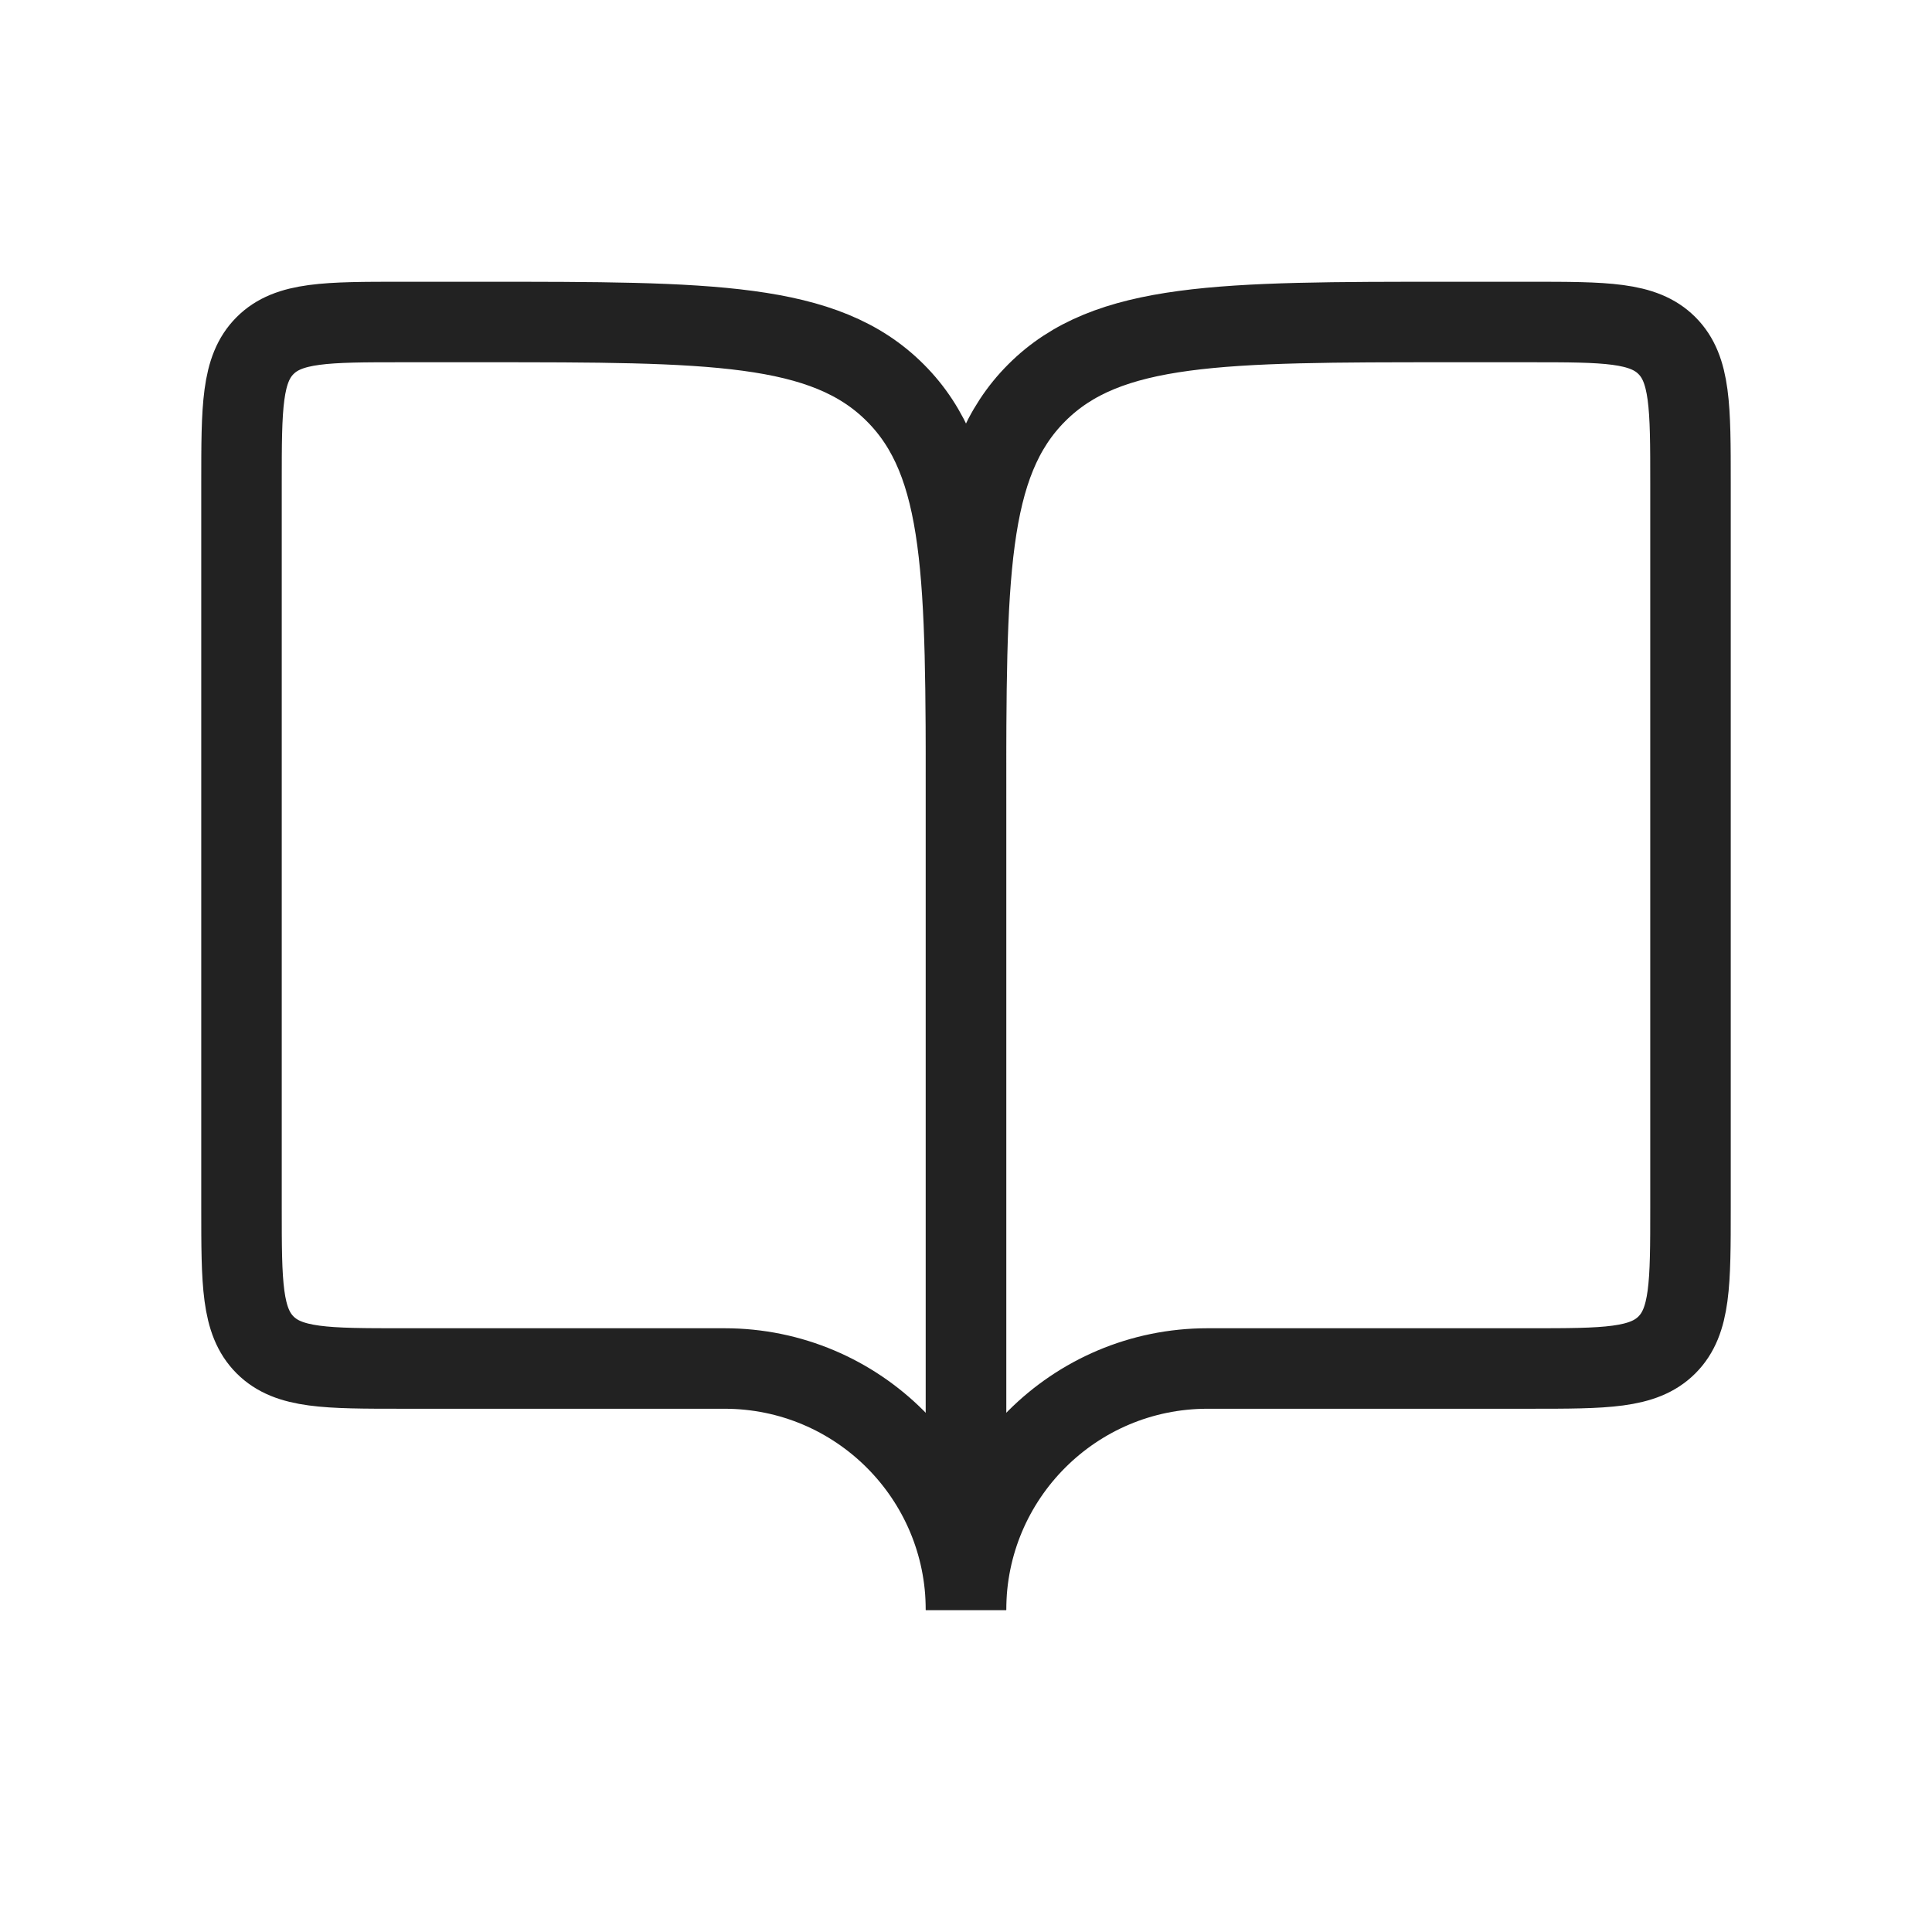
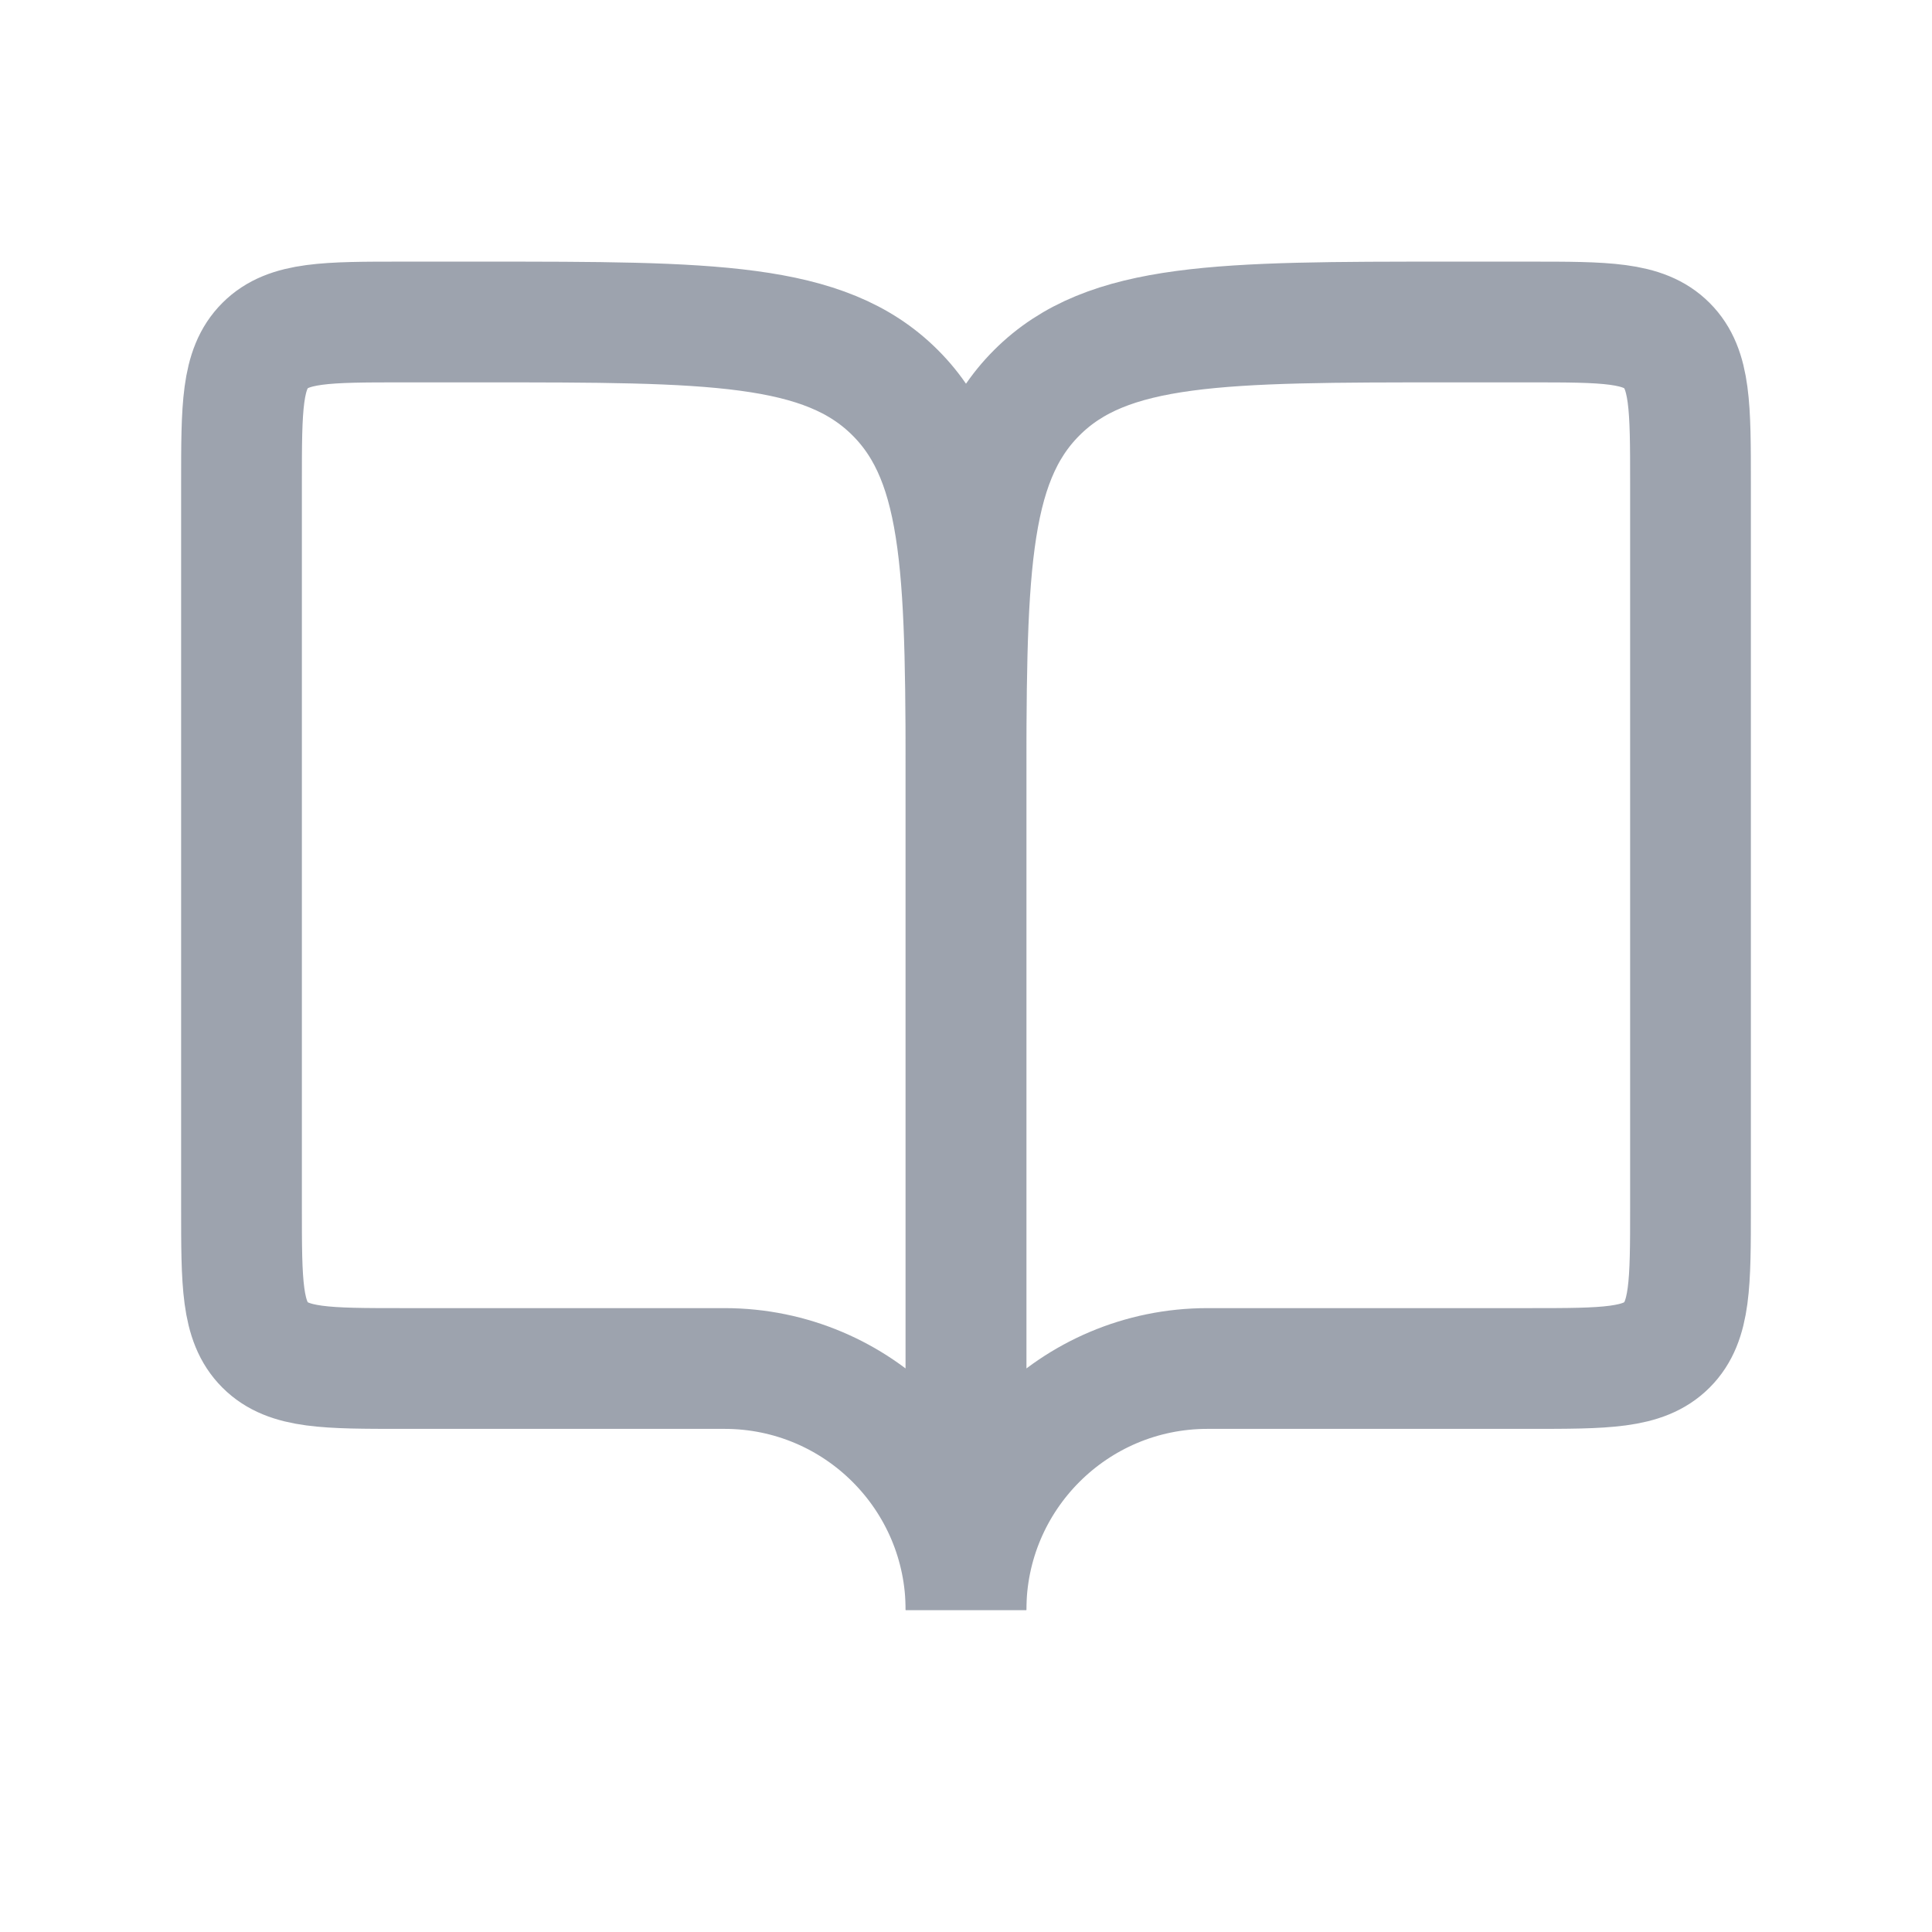
<svg xmlns="http://www.w3.org/2000/svg" width="24" height="24" viewBox="0 0 24 24" fill="none">
-   <path d="M5 17H9C10.657 17 12 18.343 12 20V10C12 7.172 12 5.757 11.121 4.879C10.243 4 8.828 4 6 4H5C4.057 4 3.586 4 3.293 4.293C3 4.586 3 5.057 3 6V15C3 15.943 3 16.414 3.293 16.707C3.586 17 4.057 17 5 17Z" stroke="#222222" />
-   <path d="M19 17H15C13.343 17 12 18.343 12 20V10C12 7.172 12 5.757 12.879 4.879C13.757 4 15.172 4 18 4H19C19.943 4 20.414 4 20.707 4.293C21 4.586 21 5.057 21 6V15C21 15.943 21 16.414 20.707 16.707C20.414 17 19.943 17 19 17Z" stroke="#222222" />
+   <path d="M5 17H9C10.657 17 12 18.343 12 20V10C12 7.172 12 5.757 11.121 4.879C10.243 4 8.828 4 6 4H5C4.057 4 3.586 4 3.293 4.293C3 4.586 3 5.057 3 6V15C3 15.943 3 16.414 3.293 16.707C3.586 17 4.057 17 5 17Z" stroke="#9DA3AE" stroke-width="1.5" />
+   <path d="M19 17H15C13.343 17 12 18.343 12 20V10C12 7.172 12 5.757 12.879 4.879C13.757 4 15.172 4 18 4H19C19.943 4 20.414 4 20.707 4.293C21 4.586 21 5.057 21 6V15C21 15.943 21 16.414 20.707 16.707C20.414 17 19.943 17 19 17Z" stroke="#9DA3AE" stroke-width="1.5" />
</svg>
